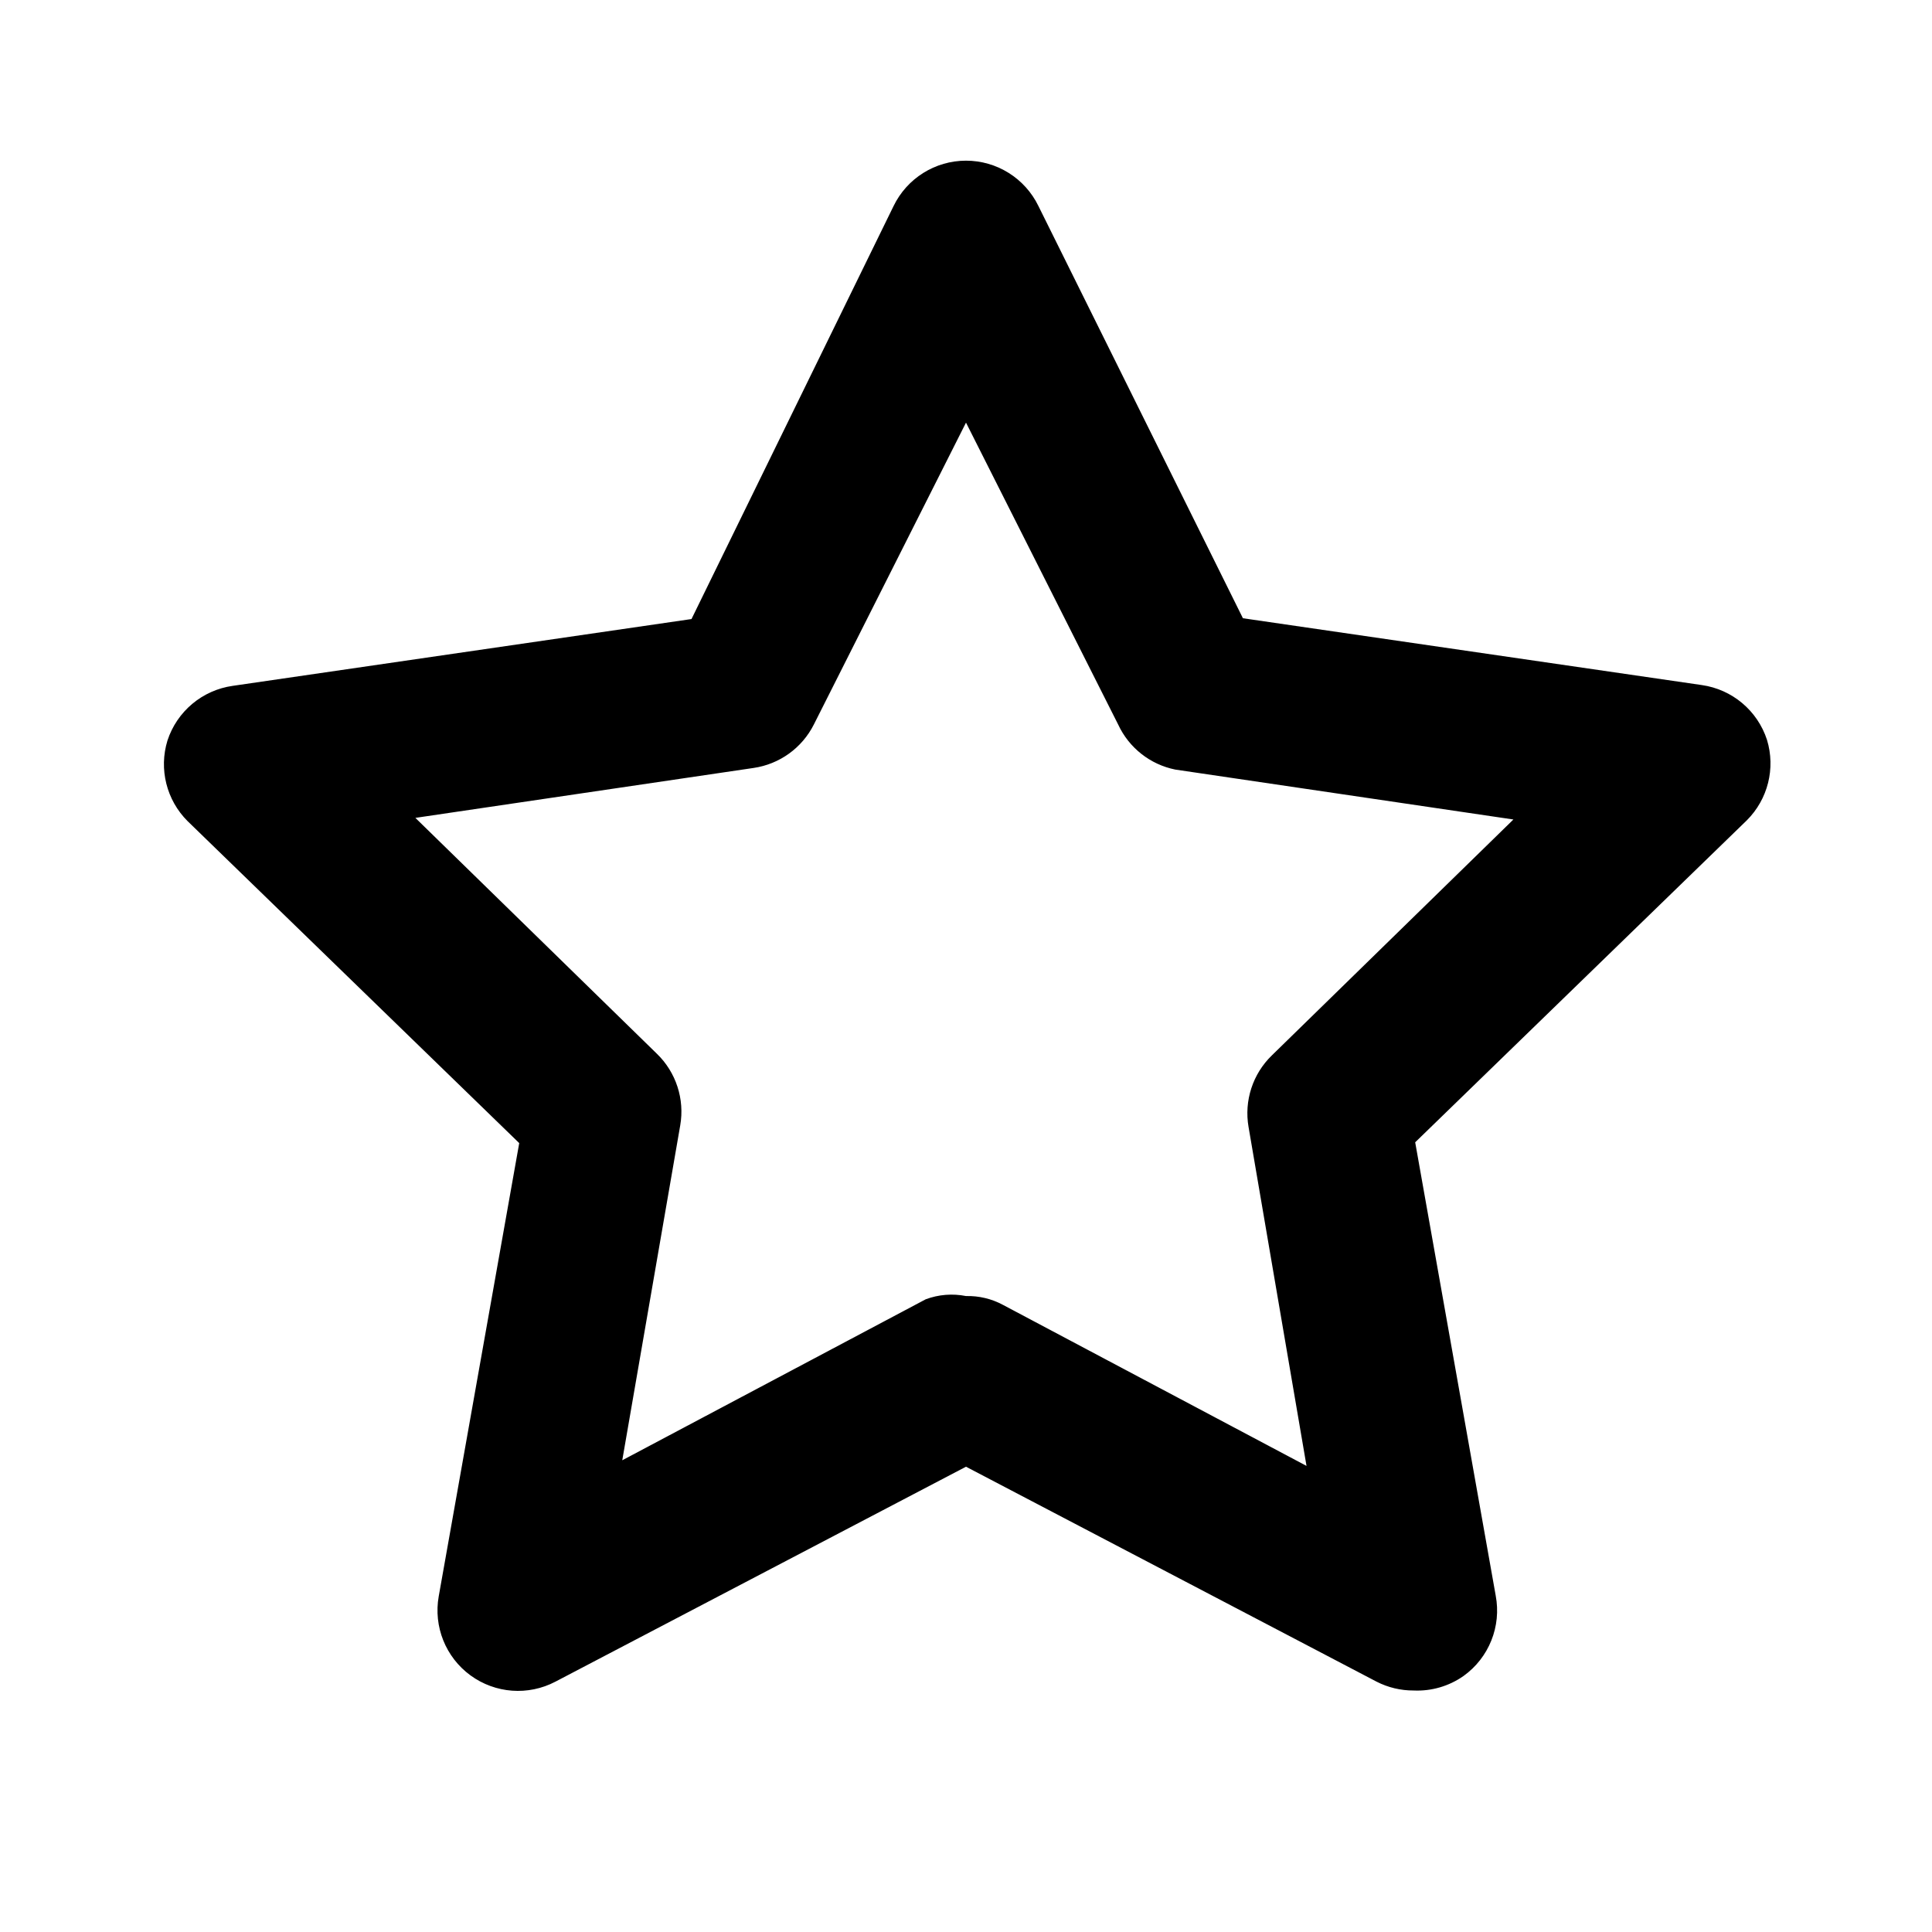
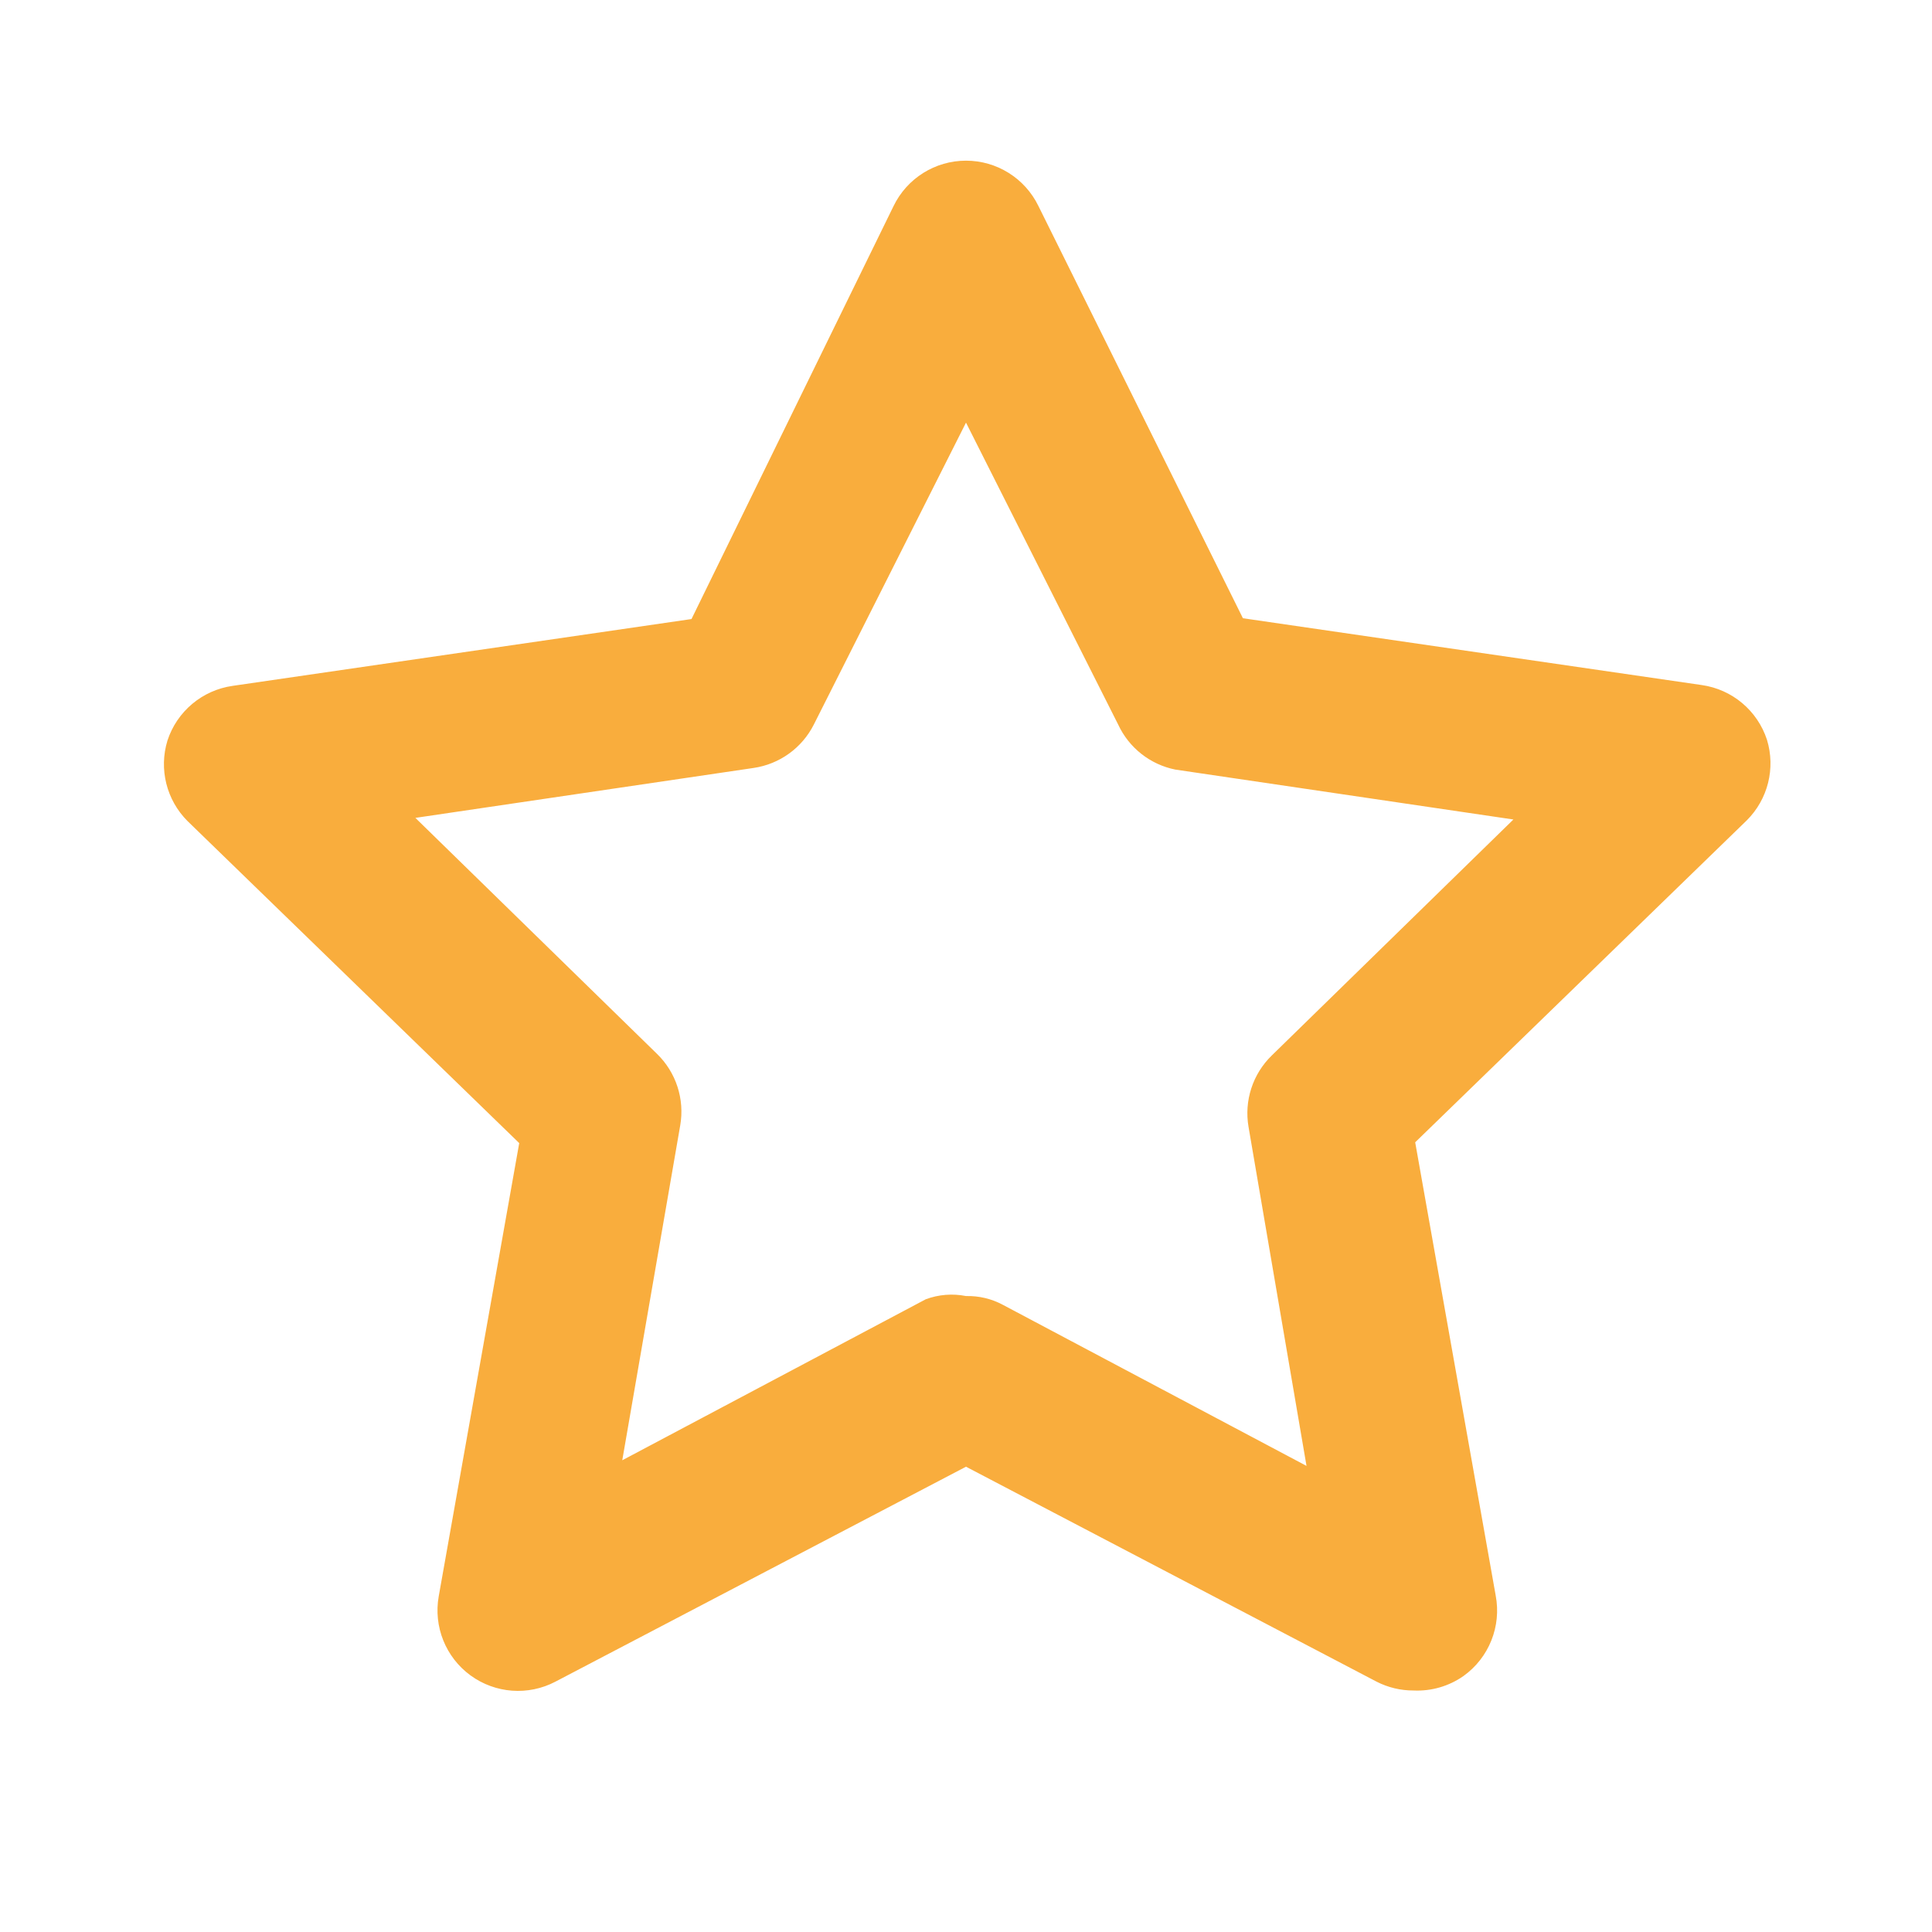
<svg xmlns="http://www.w3.org/2000/svg" viewBox="0 0 24 24" id="star">
-   <g data-name="Layer 2">
+   <g fill="#F9AD3D" data-name="Layer 2">
    <path d="M17.56 21a1 1 0 0 1-.46-.11L12 18.22l-5.1 2.67a1 1 0 0 1-1.45-1.06l1-5.63-4.12-4a1 1 0 0 1-.25-1 1 1 0 0 1 .81-.68l5.7-.83 2.51-5.13a1 1 0 0 1 1.8 0l2.54 5.12 5.7.83a1 1 0 0 1 .81.68 1 1 0 0 1-.25 1l-4.12 4 1 5.63a1 1 0 0 1-.4 1 1 1 0 0 1-.62.18zM12 16.1a.92.92 0 0 1 .46.11l3.77 2-.72-4.21a1 1 0 0 1 .29-.89l3-2.93-4.2-.62a1 1 0 0 1-.71-.56L12 5.25 10.11 9a1 1 0 0 1-.75.54l-4.2.62 3 2.93a1 1 0 0 1 .29.89l-.72 4.16 3.77-2a.92.92 0 0 1 .5-.04z" data-name="star" />
  </g>
</svg>
